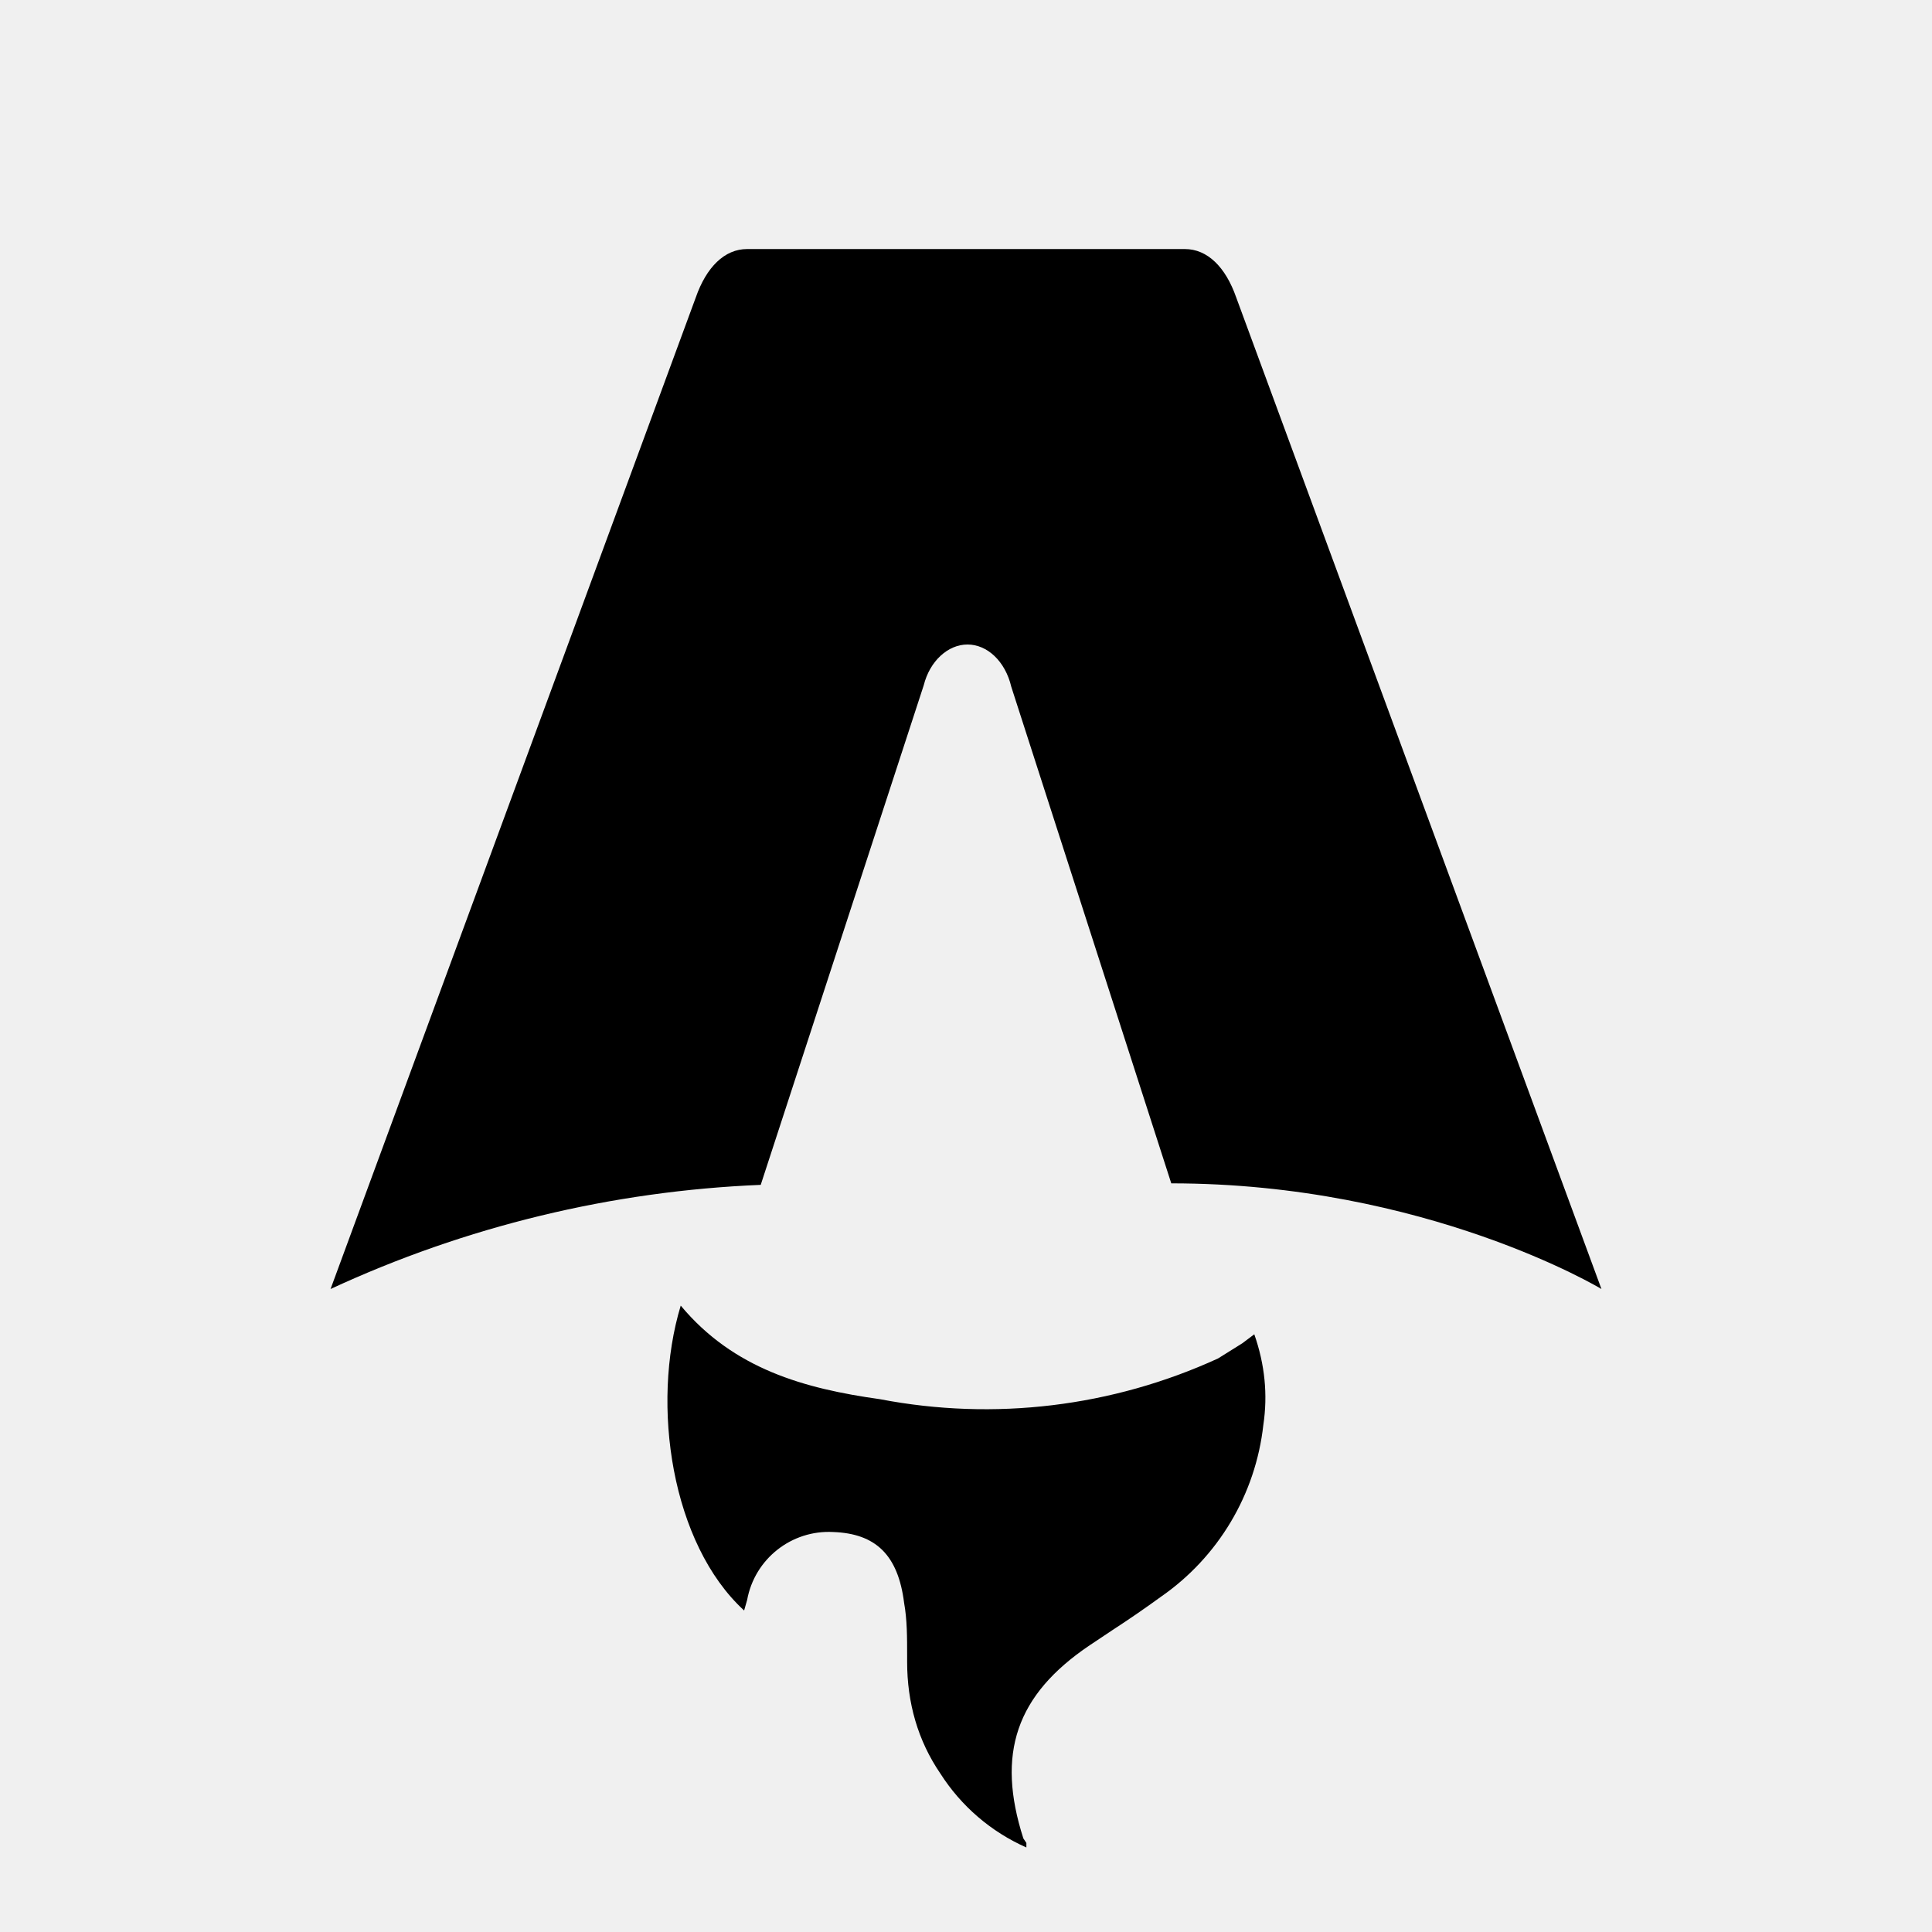
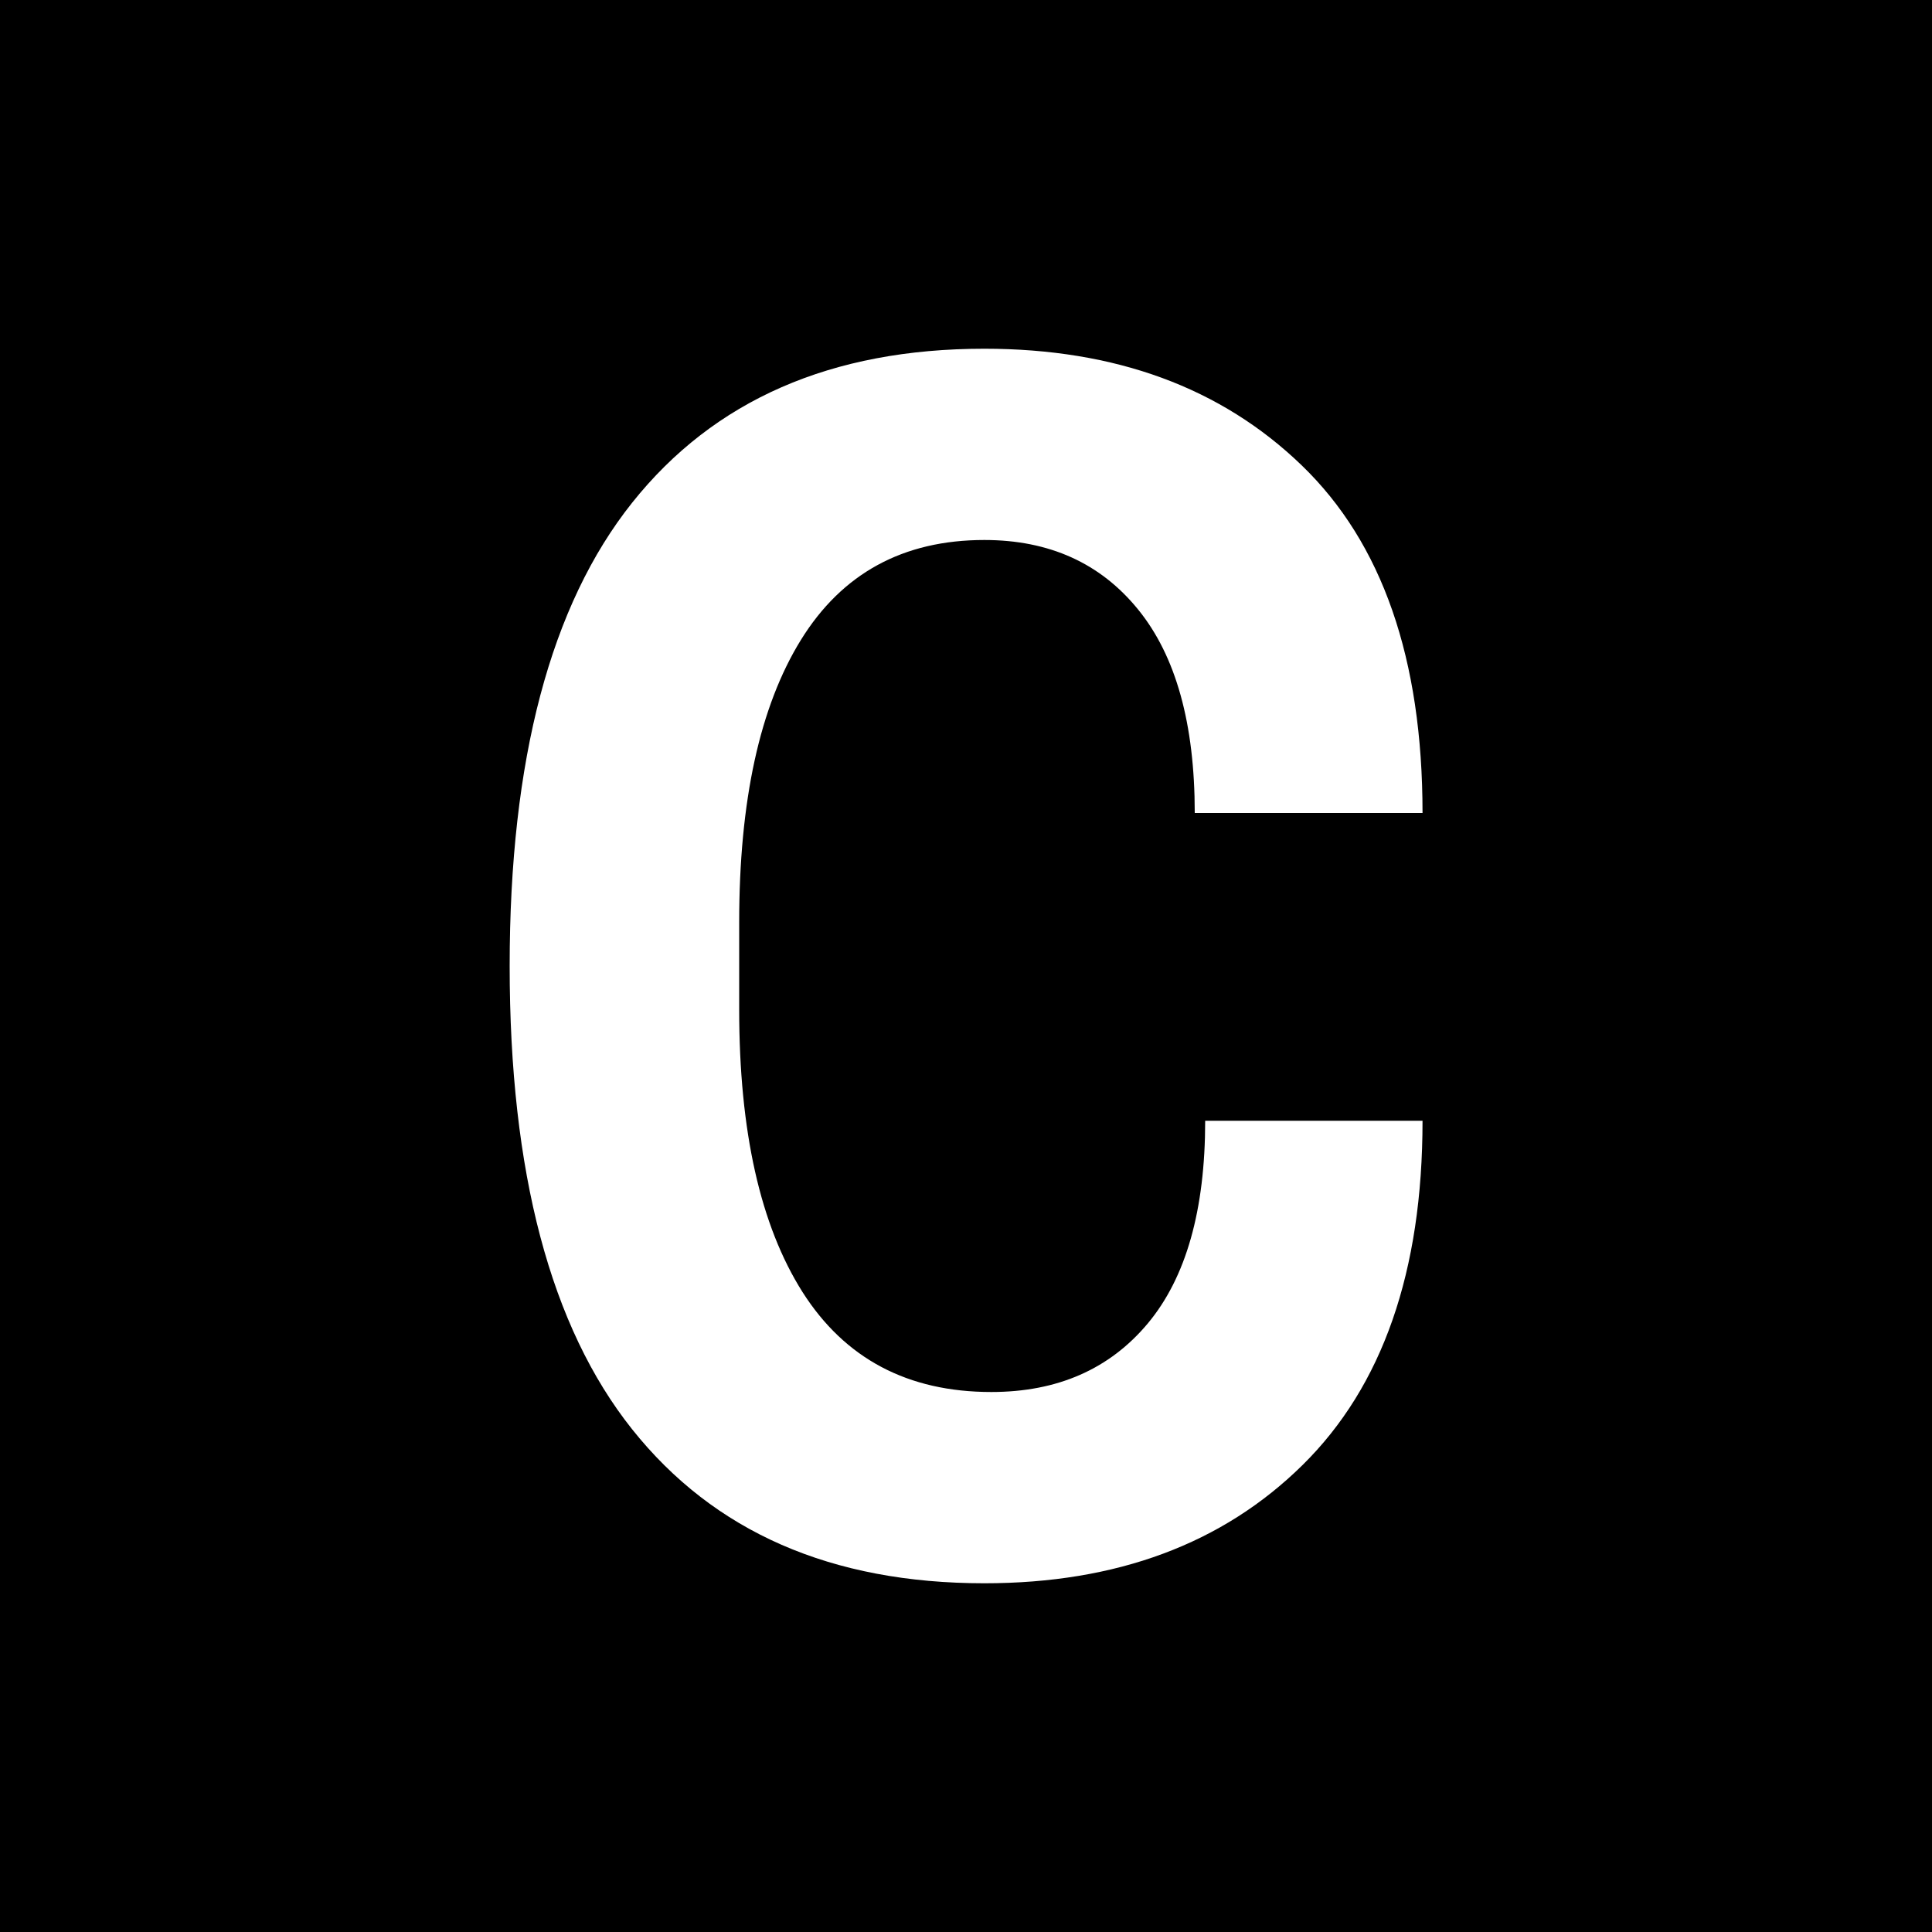
- <svg xmlns="http://www.w3.org/2000/svg" fill="none" viewBox="0 0 128 128">
-   <path d="M50.4 78.5a75.1 75.1 0 0 0-28.5 6.9l24.2-65.7c.7-2 1.9-3.2 3.4-3.2h29c1.5 0 2.7 1.2 3.4 3.2l24.2 65.7s-11.6-7-28.5-7L67 45.5c-.4-1.7-1.6-2.8-2.9-2.8-1.3 0-2.5 1.1-2.9 2.7L50.4 78.5Zm-1.1 28.2Zm-4.2-20.2c-2 6.6-.6 15.8 4.2 20.2a17.5 17.5 0 0 1 .2-.7 5.5 5.5 0 0 1 5.7-4.5c2.8.1 4.3 1.5 4.7 4.7.2 1.1.2 2.3.2 3.5v.4c0 2.7.7 5.2 2.2 7.4a13 13 0 0 0 5.7 4.9v-.3l-.2-.3c-1.8-5.6-.5-9.5 4.4-12.8l1.5-1a73 73 0 0 0 3.2-2.2 16 16 0 0 0 6.8-11.4c.3-2 .1-4-.6-6l-.8.6-1.6 1a37 37 0 0 1-22.4 2.7c-5-.7-9.7-2-13.2-6.2Z" />
-   <style>
-         path { fill: #000; }
-         @media (prefers-color-scheme: dark) {
-             path { fill: #FFF; }
-         }
-     </style>
+ <svg xmlns="http://www.w3.org/2000/svg" width="256" height="256" viewBox="0 0 100 100">
+   <rect width="100" height="100" rx="0" fill="#000000" />
+   <path d="M50.95 81.95Q39.07 81.95 32.72 73.98Q26.38 66.02 26.38 50.00L26.38 50.00Q26.38 33.98 32.72 26.02Q39.07 18.05 50.95 18.05L50.95 18.05Q61.12 18.05 67.37 24.08Q73.63 30.11 73.63 42.08L73.63 42.08L61.84 42.08Q61.84 35.15 58.91 31.55Q55.99 27.95 50.95 27.95L50.95 27.95Q44.65 27.95 41.45 33.13Q38.26 38.30 38.26 47.75L38.26 47.75L38.26 52.25Q38.26 61.70 41.54 66.88Q44.83 72.05 51.31 72.05L51.31 72.05Q56.44 72.05 59.41 68.50Q62.38 64.94 62.38 58.01L62.38 58.01L73.63 58.01Q73.63 69.71 67.42 75.83Q61.21 81.95 50.95 81.95L50.95 81.95Z" fill="#ffffff" />
</svg>
